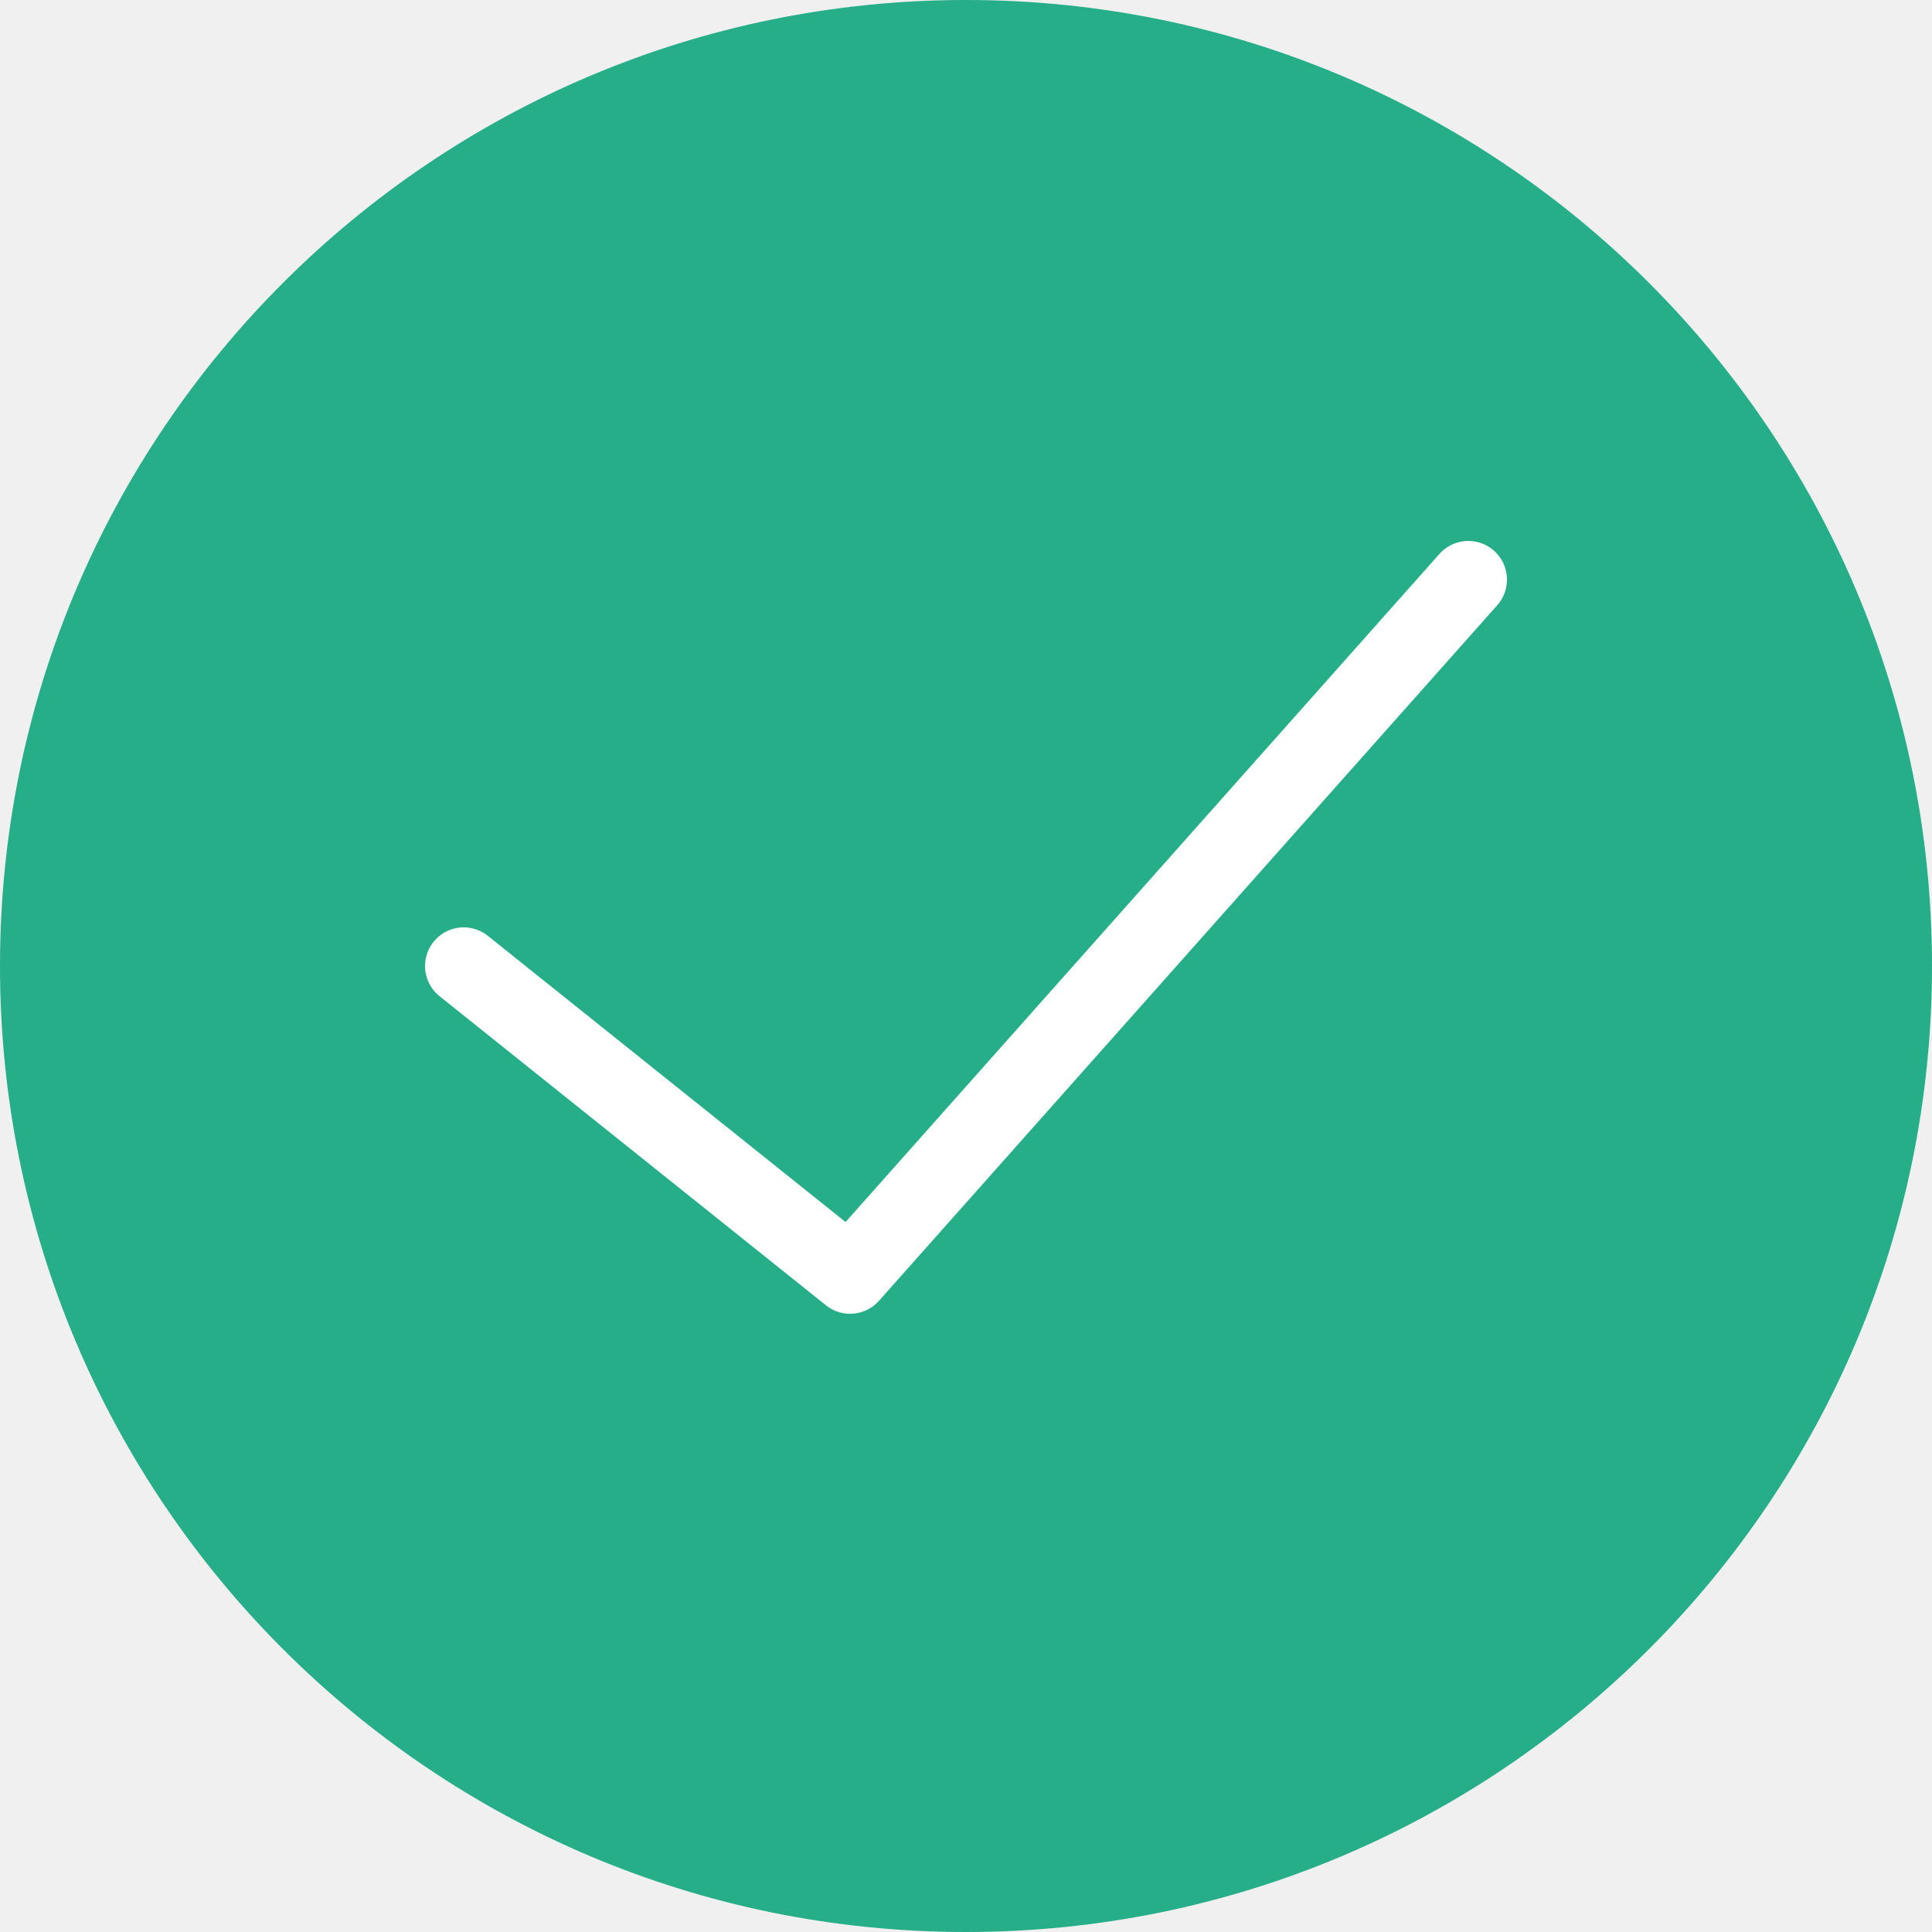
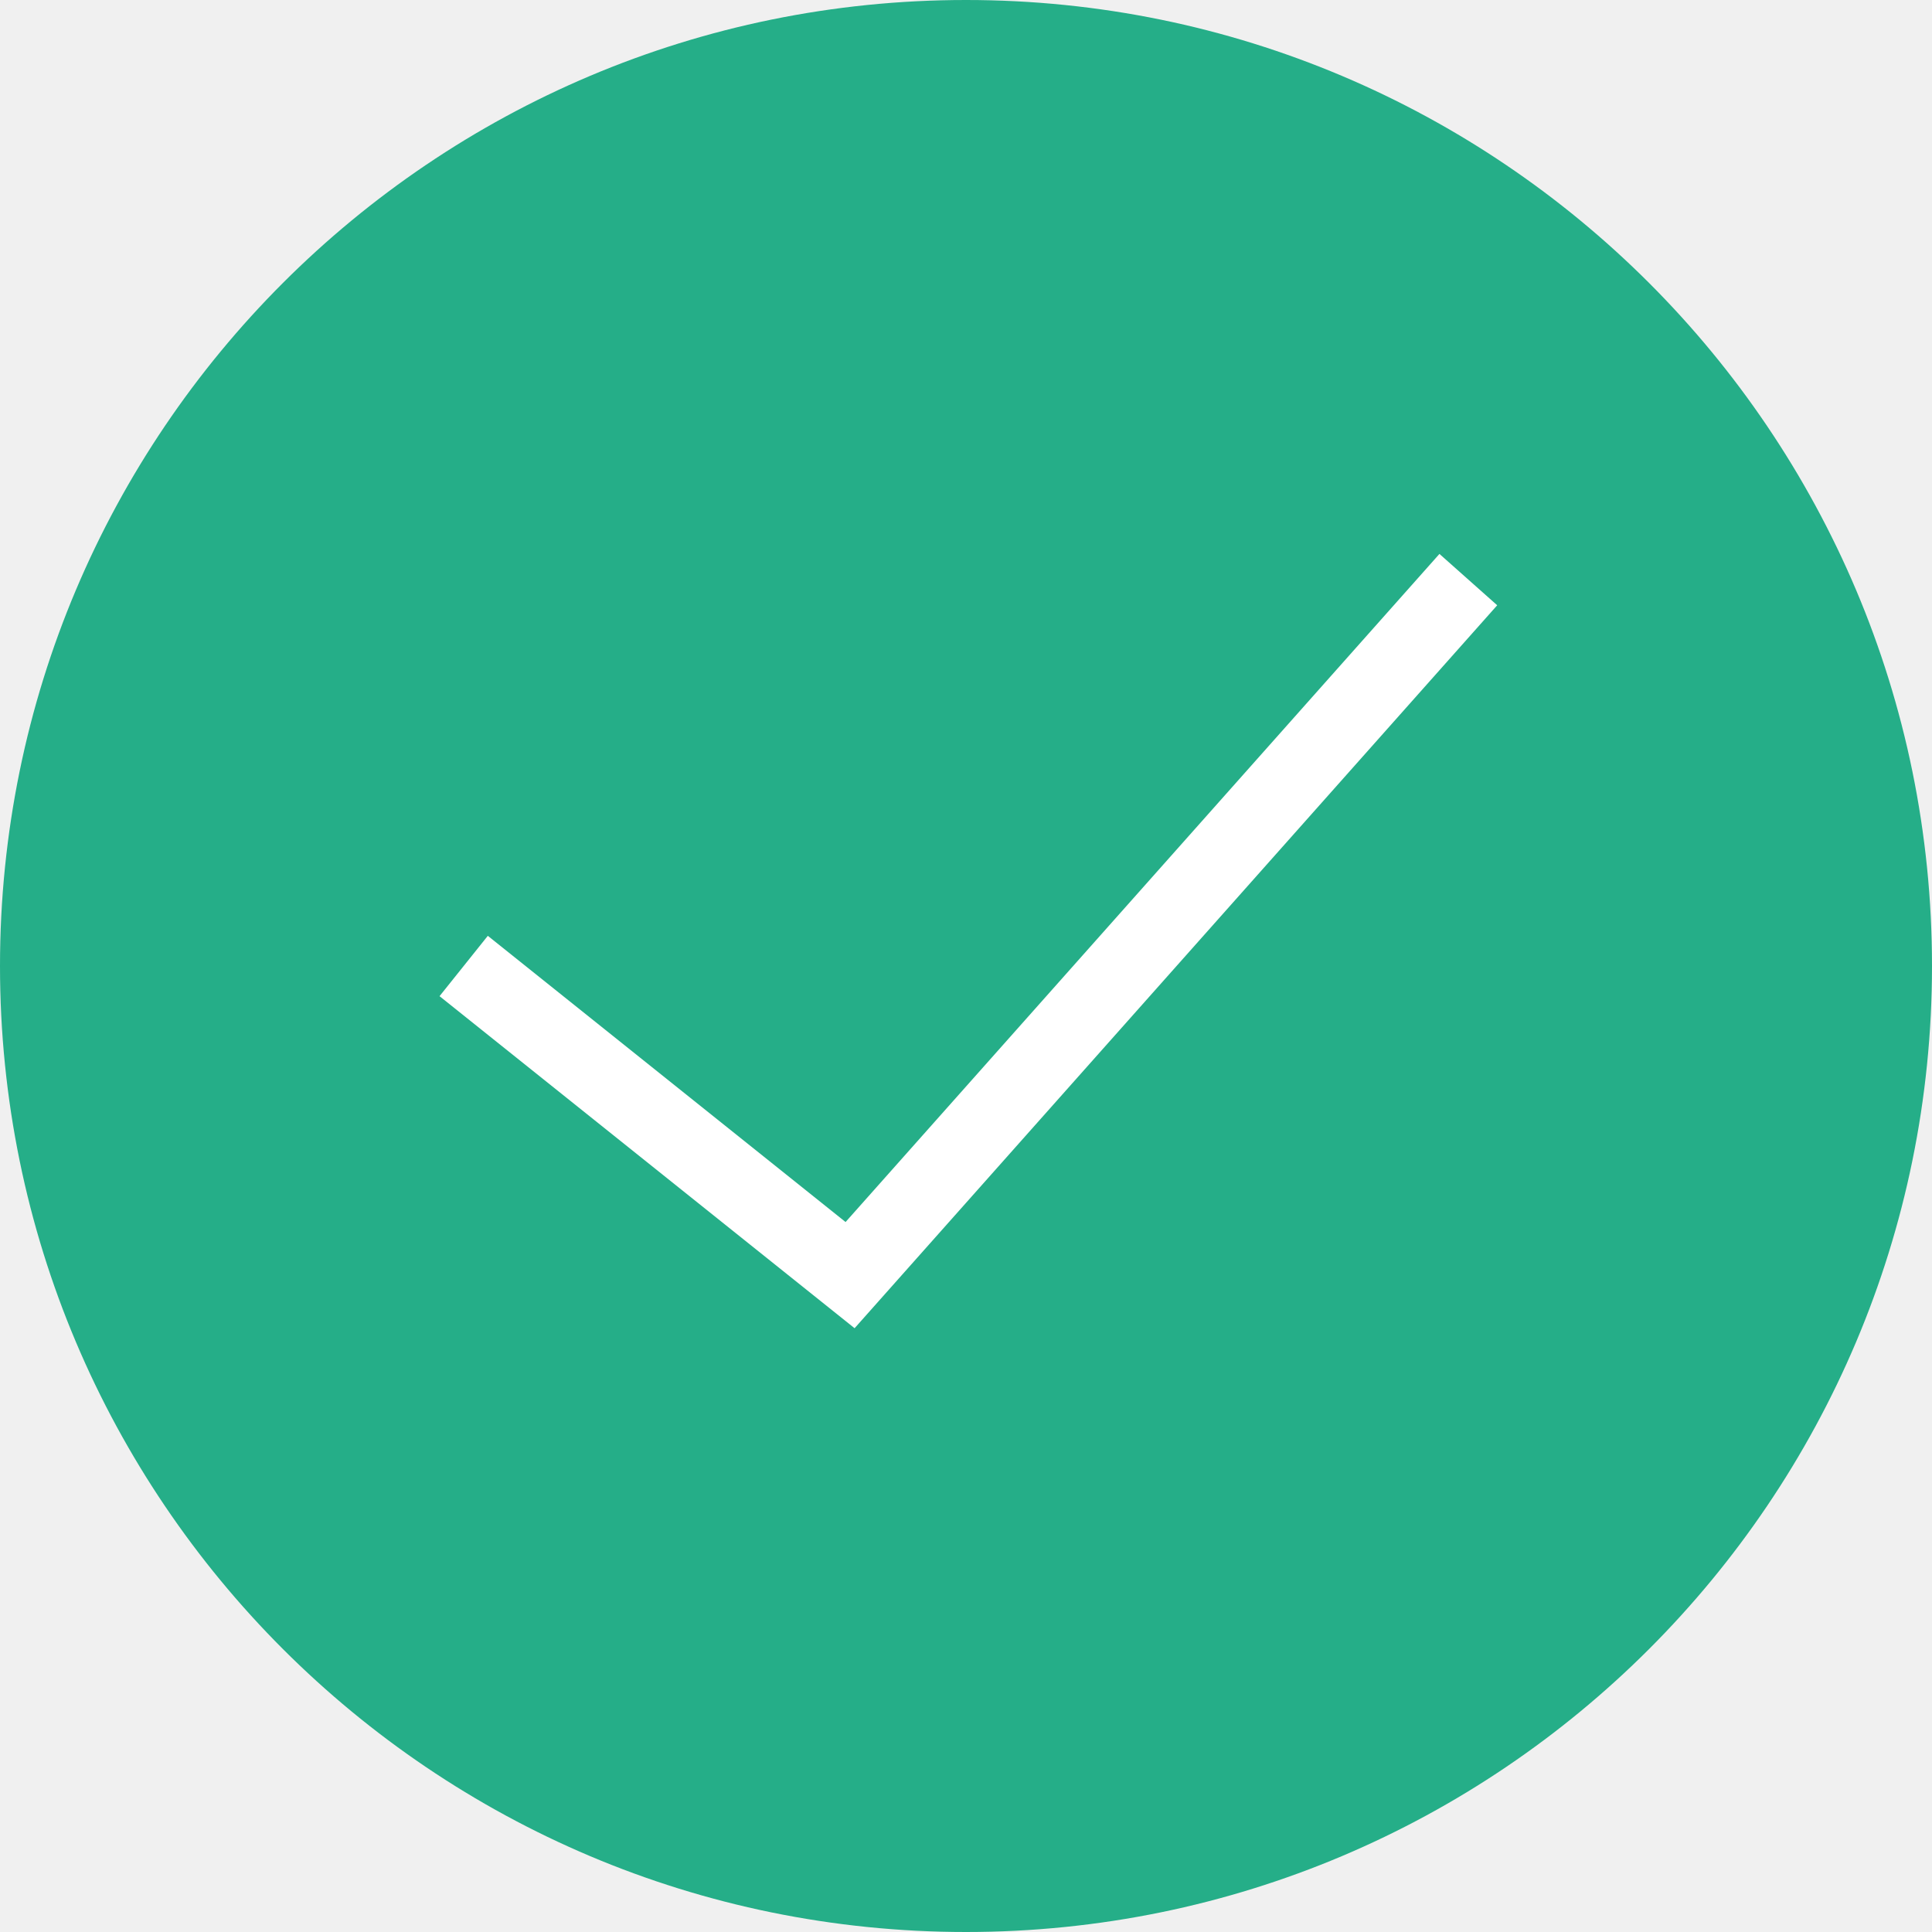
<svg xmlns="http://www.w3.org/2000/svg" version="1.1" id="Capa_1" x="0px" y="0px" viewBox="0 0 50 50" style="enable-background:new 0 0 50 50;" xml:space="preserve">
  <circle style="fill:#25AE88;" cx="25" cy="25" r="25" />
-   <polyline style="fill:none;stroke:#FFFFFF;stroke-width:2;stroke-linecap:round;stroke-linejoin:round;stroke-miterlimit:10;" points="  38,15 22,33 12,25 " />
+   <polyline style="fill:none;stroke:#FFFFFF;stroke-width:2;strokeLinecap:round;strokeLinejoin:round;stroke-miterlimit:10;" points="  38,15 22,33 12,25 " />
  <g>
</g>
  <g>
</g>
  <g>
</g>
  <g>
</g>
  <g>
</g>
  <g>
</g>
  <g>
</g>
  <g>
</g>
  <g>
</g>
  <g>
</g>
  <g>
</g>
  <g>
</g>
  <g>
</g>
  <g>
</g>
  <g>
</g>
</svg>
